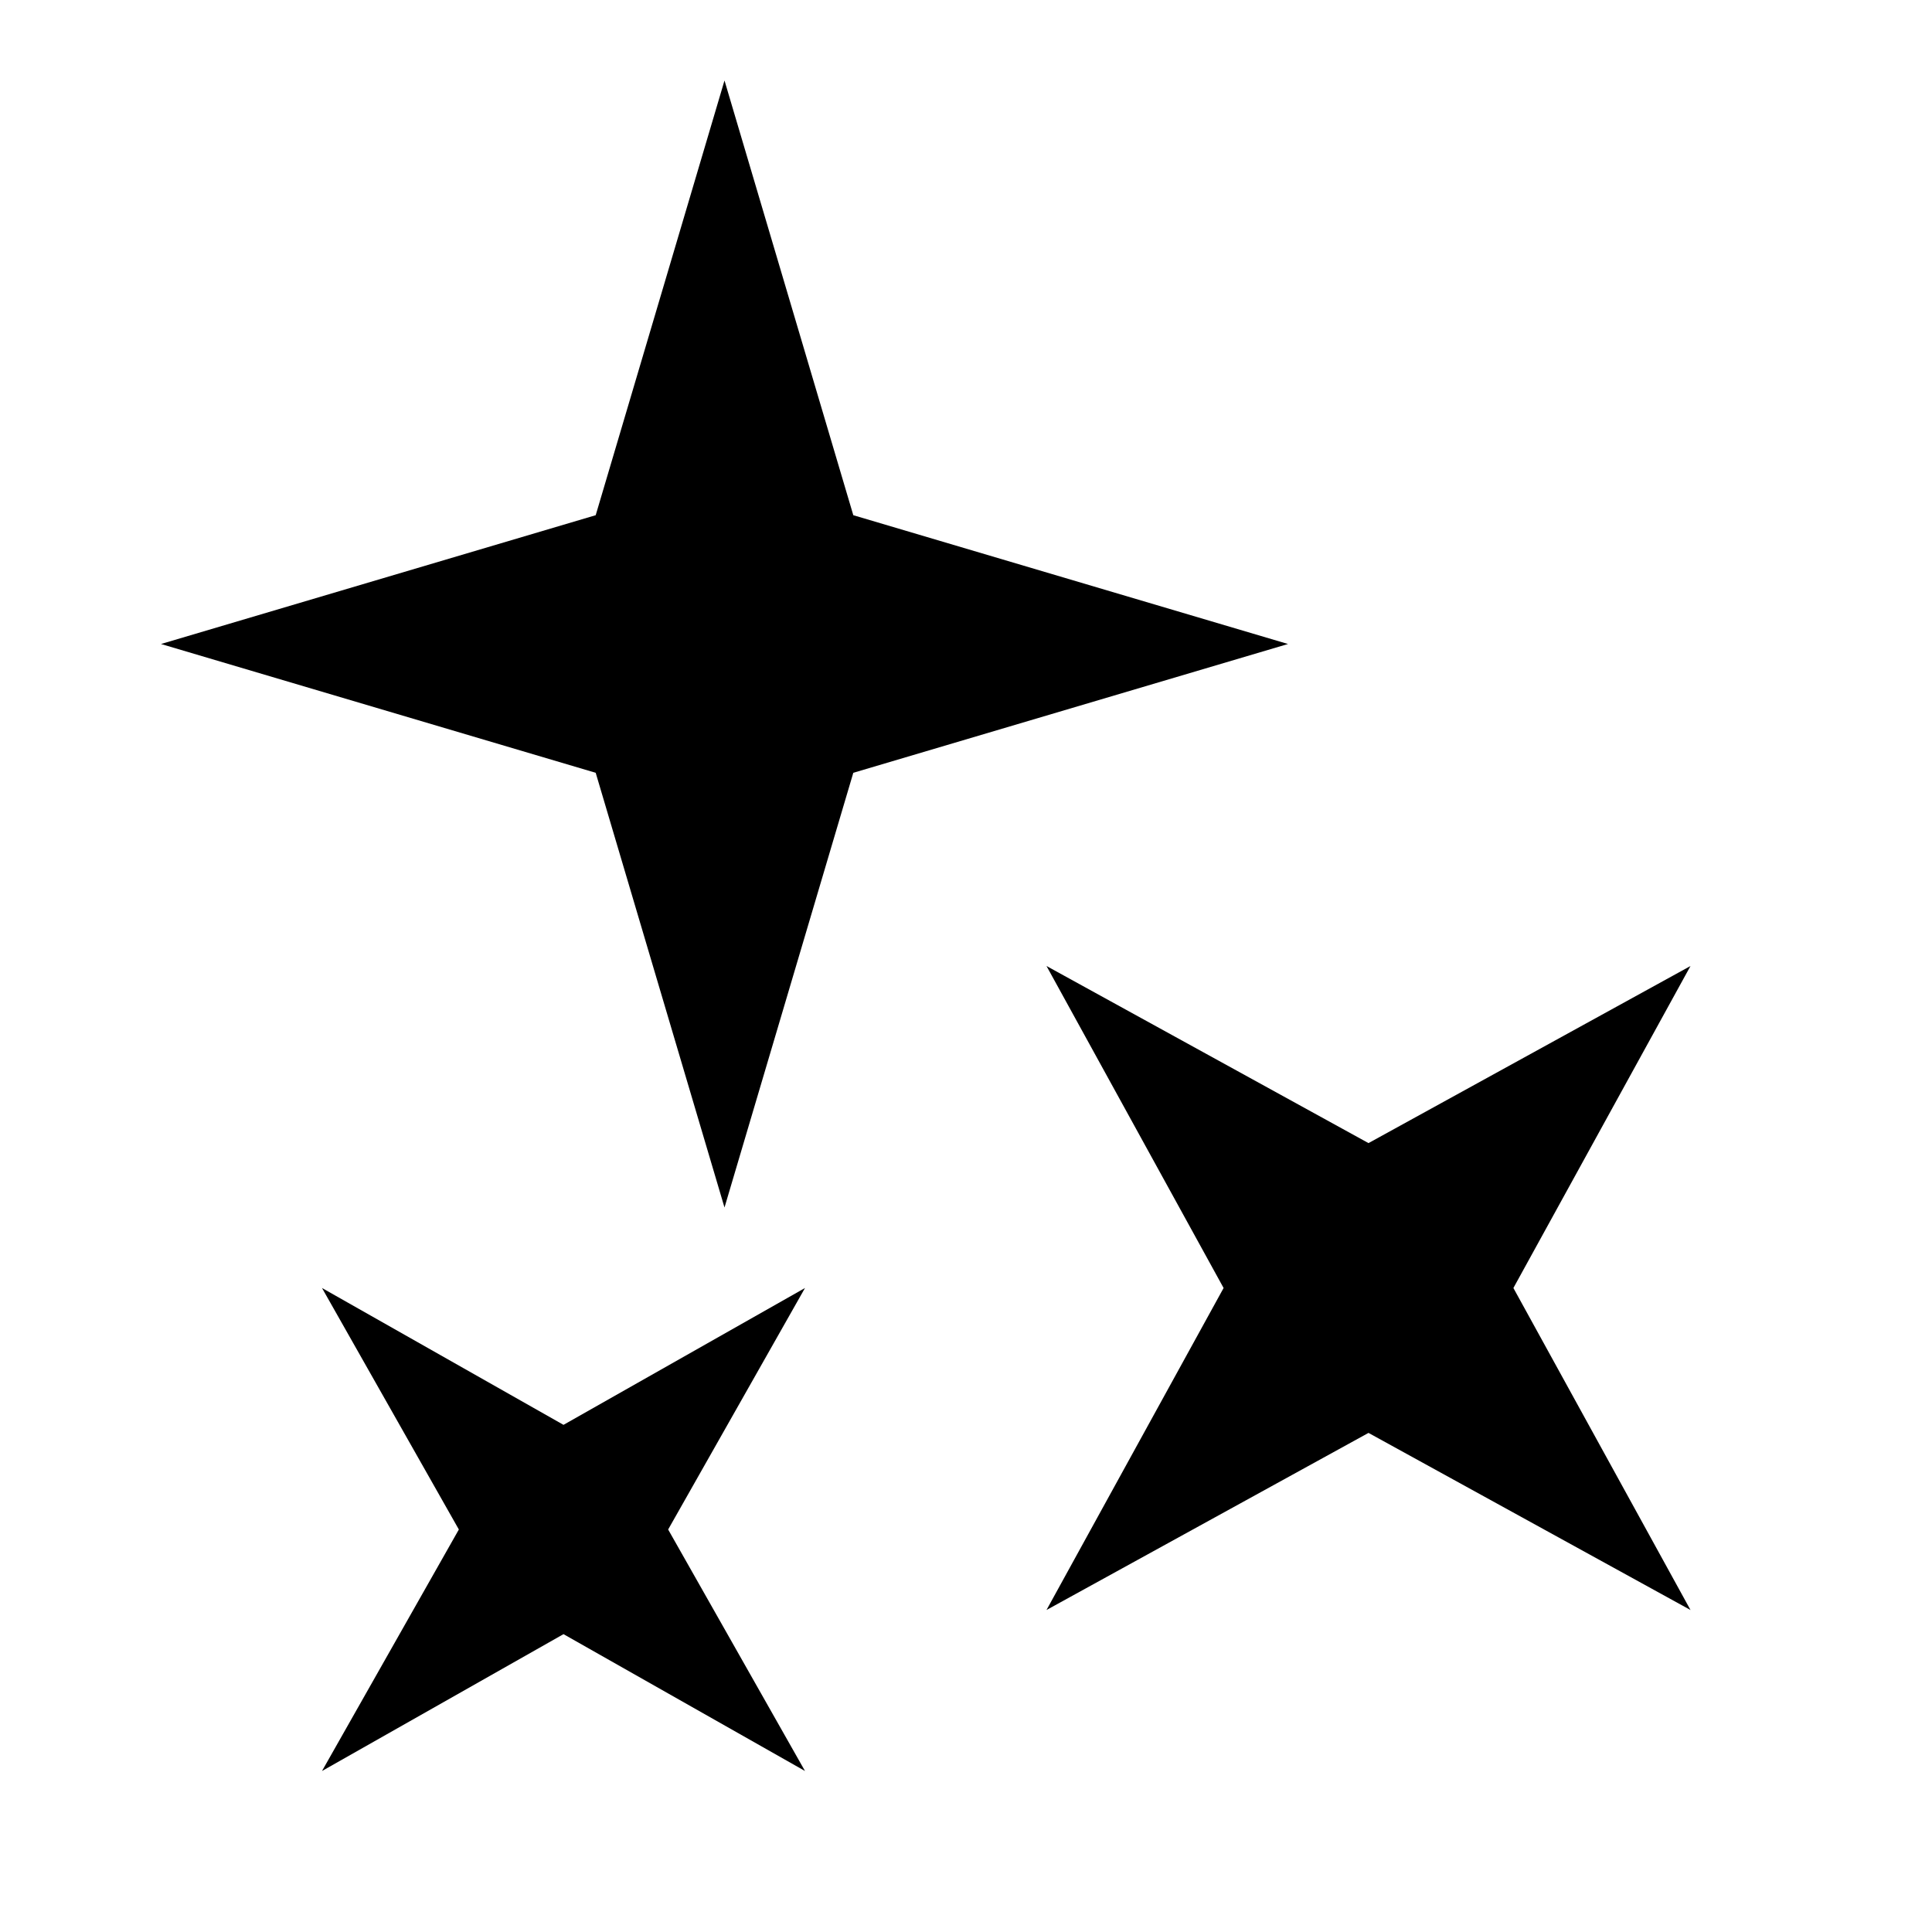
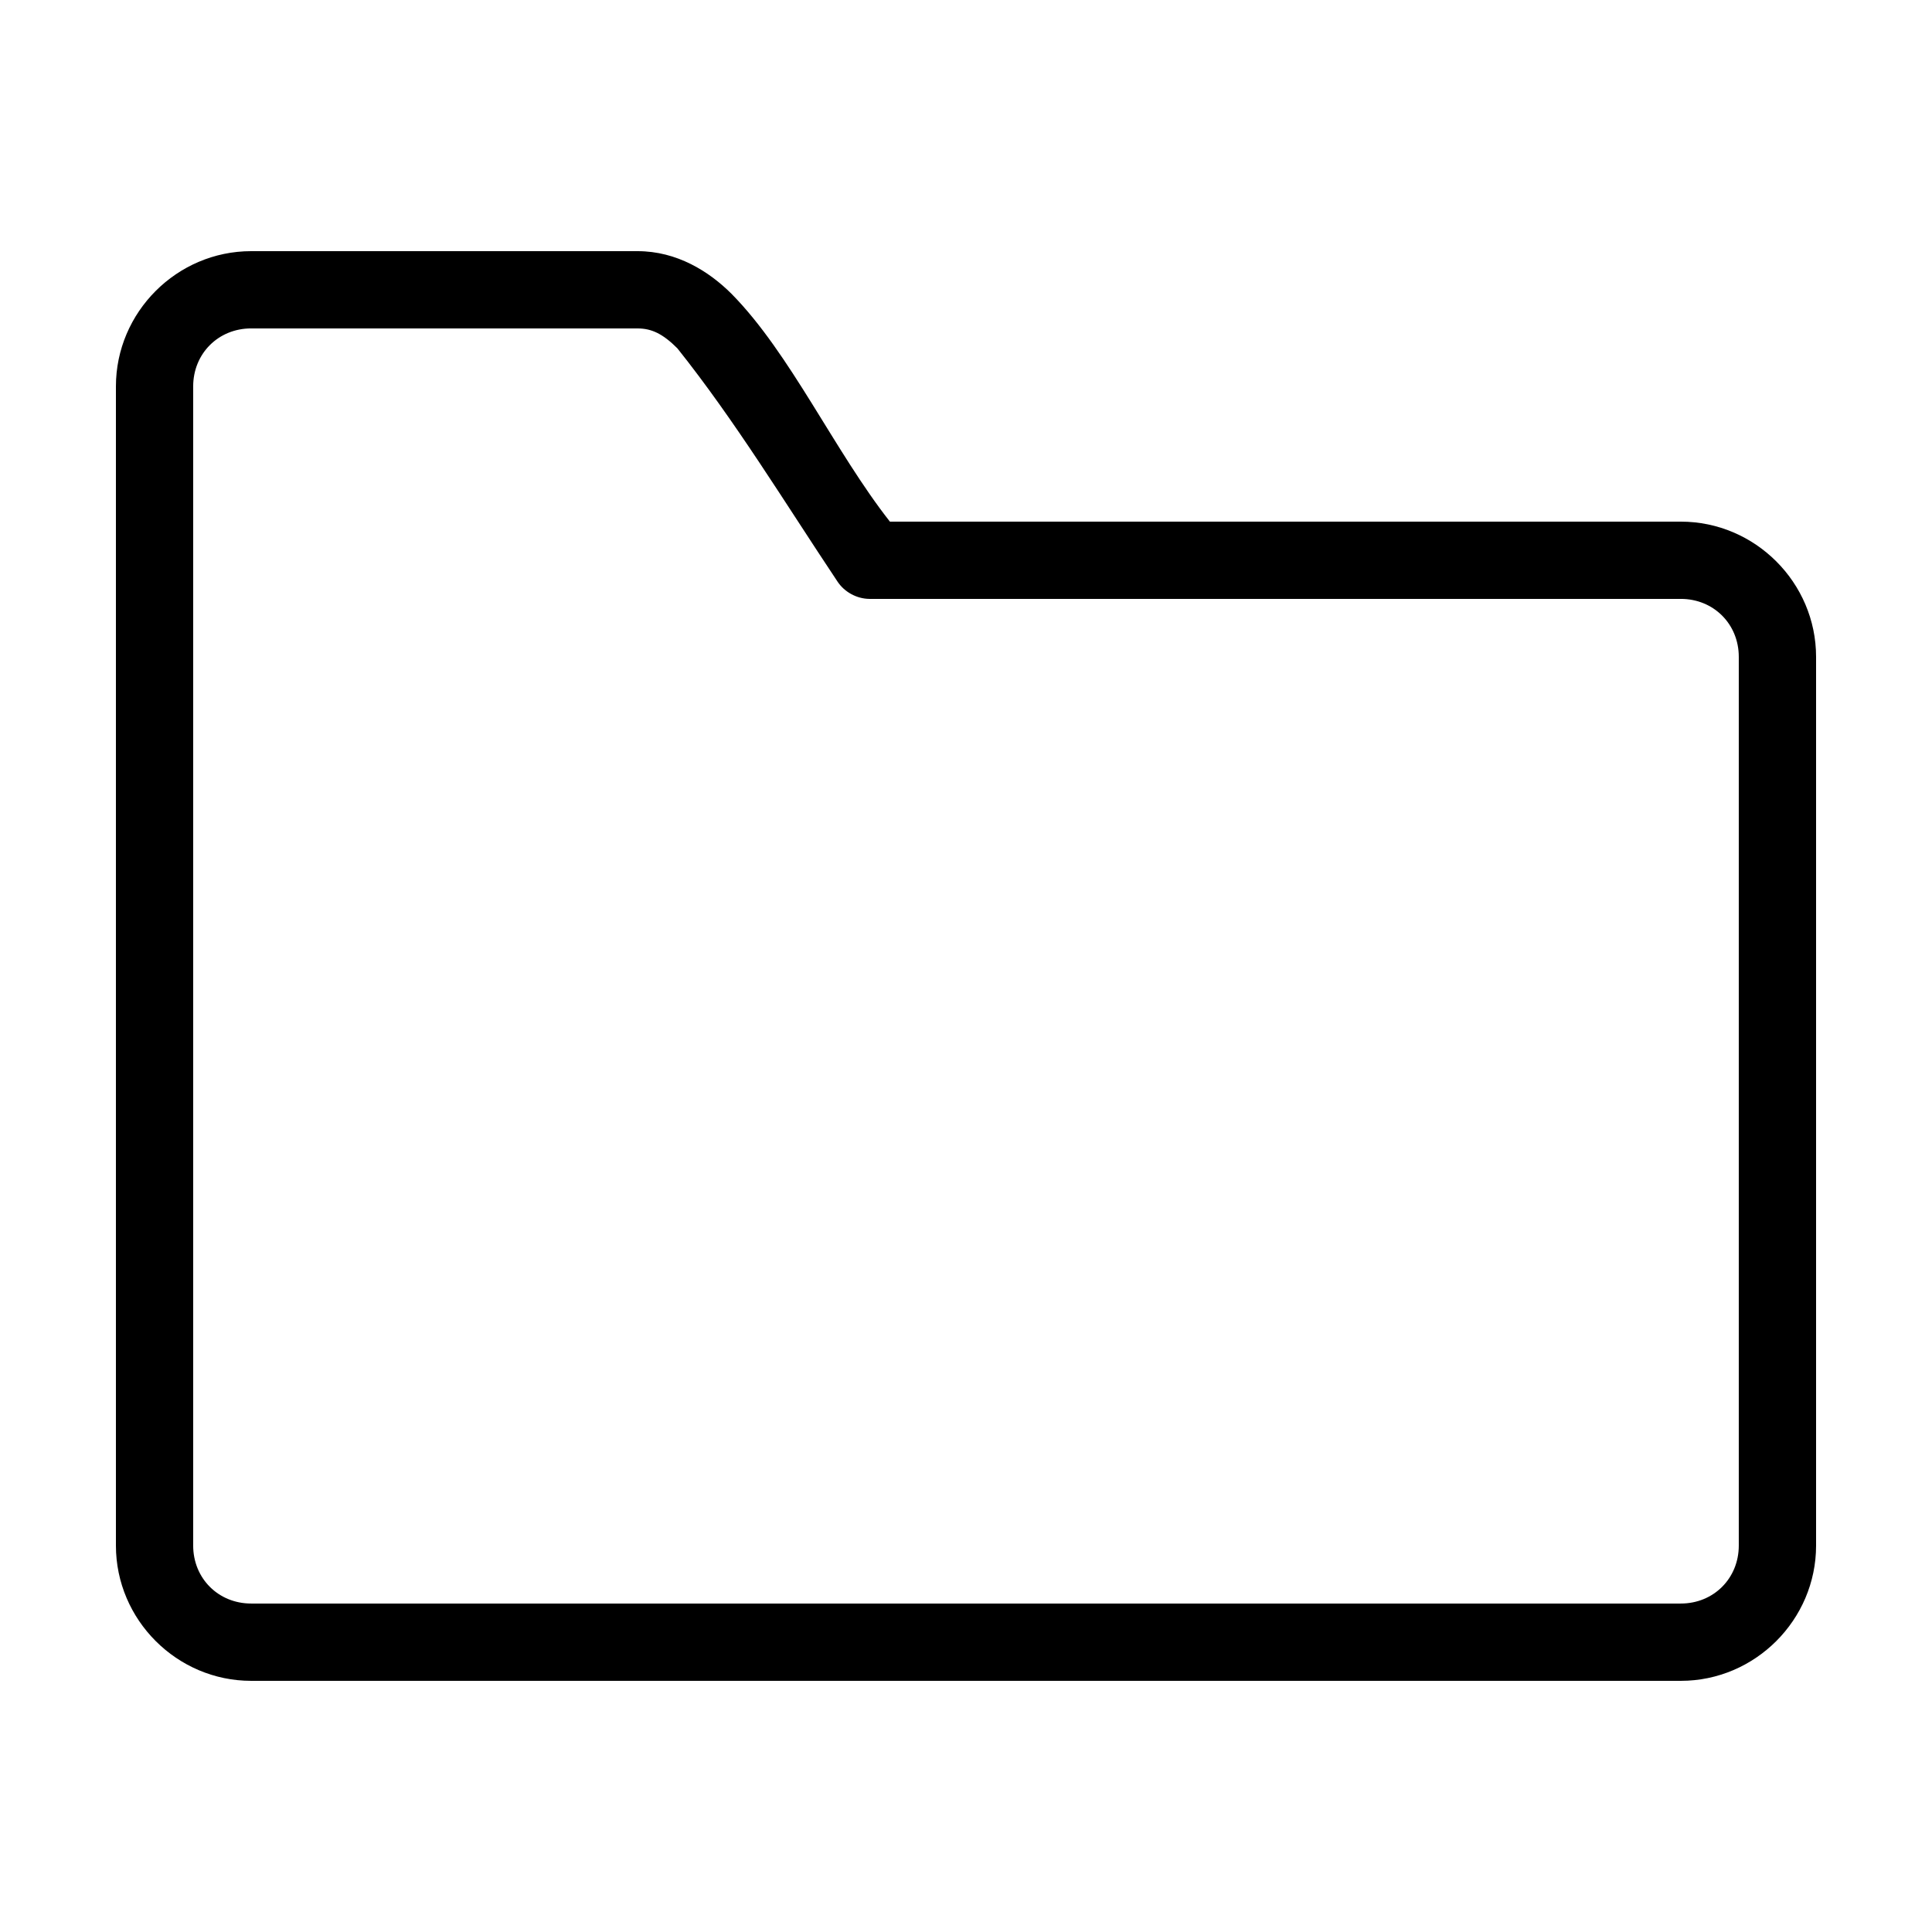
- <svg xmlns="http://www.w3.org/2000/svg" viewBox="0 0 24 24">
-   <path d="M10.6 9.6L9 15L7.4 9.6L2 8L7.4 6.4L9 1L10.6 6.4L16 8L10.6 9.6M17 14.2L21 12L18.8 16L21 20L17 17.8L13 20L15.2 16L13 12L17 14.2M10 16L8.3 19L10 22L7 20.3L4 22L5.7 19L4 16L7 17.7L10 16" />
+ <svg xmlns="http://www.w3.org/2000/svg" version="1.1" x="0px" y="0px" viewBox="0 0 100 100">
+   <g transform="translate(0,-952.3622)">
+     <path style="text-indent:0;text-transform:none;direction:ltr;block-progression:tb;baseline-shift:baseline;color:#000000;enable-background:accumulate;" d="m 13,965.362 c -3.843,0 -7,3.157 -7,7 l 0,60 c 0,3.843 3.157,7 7,7 l 74,0 c 3.843,0 7,-3.157 7,-7 l 0,-46 c 0,-3.843 -3.157,-7 -7,-7 l -40.938,0 c -2.875,-3.66 -5.152,-8.698 -8.188,-11.781 -1.178,-1.179 -2.841,-2.219 -4.875,-2.219 z m 0,4 20,0 c 0.736,0 1.318,0.286 2.062,1.031 2.989,3.75 5.504,7.896 8.281,12.062 0.358,0.549 1.001,0.9 1.656,0.906 l 42,0 c 1.697,0 3,1.303 3,3 l 0,46 c 0,1.697 -1.303,3 -3,3 l -74,0 c -1.697,0 -3,-1.303 -3,-3 l 0,-60 c 0,-1.697 1.303,-3 3,-3 z" fill="#000000" fill-opacity="1" stroke="none" marker="none" visibility="visible" display="inline" overflow="visible" />
+   </g>
</svg>
